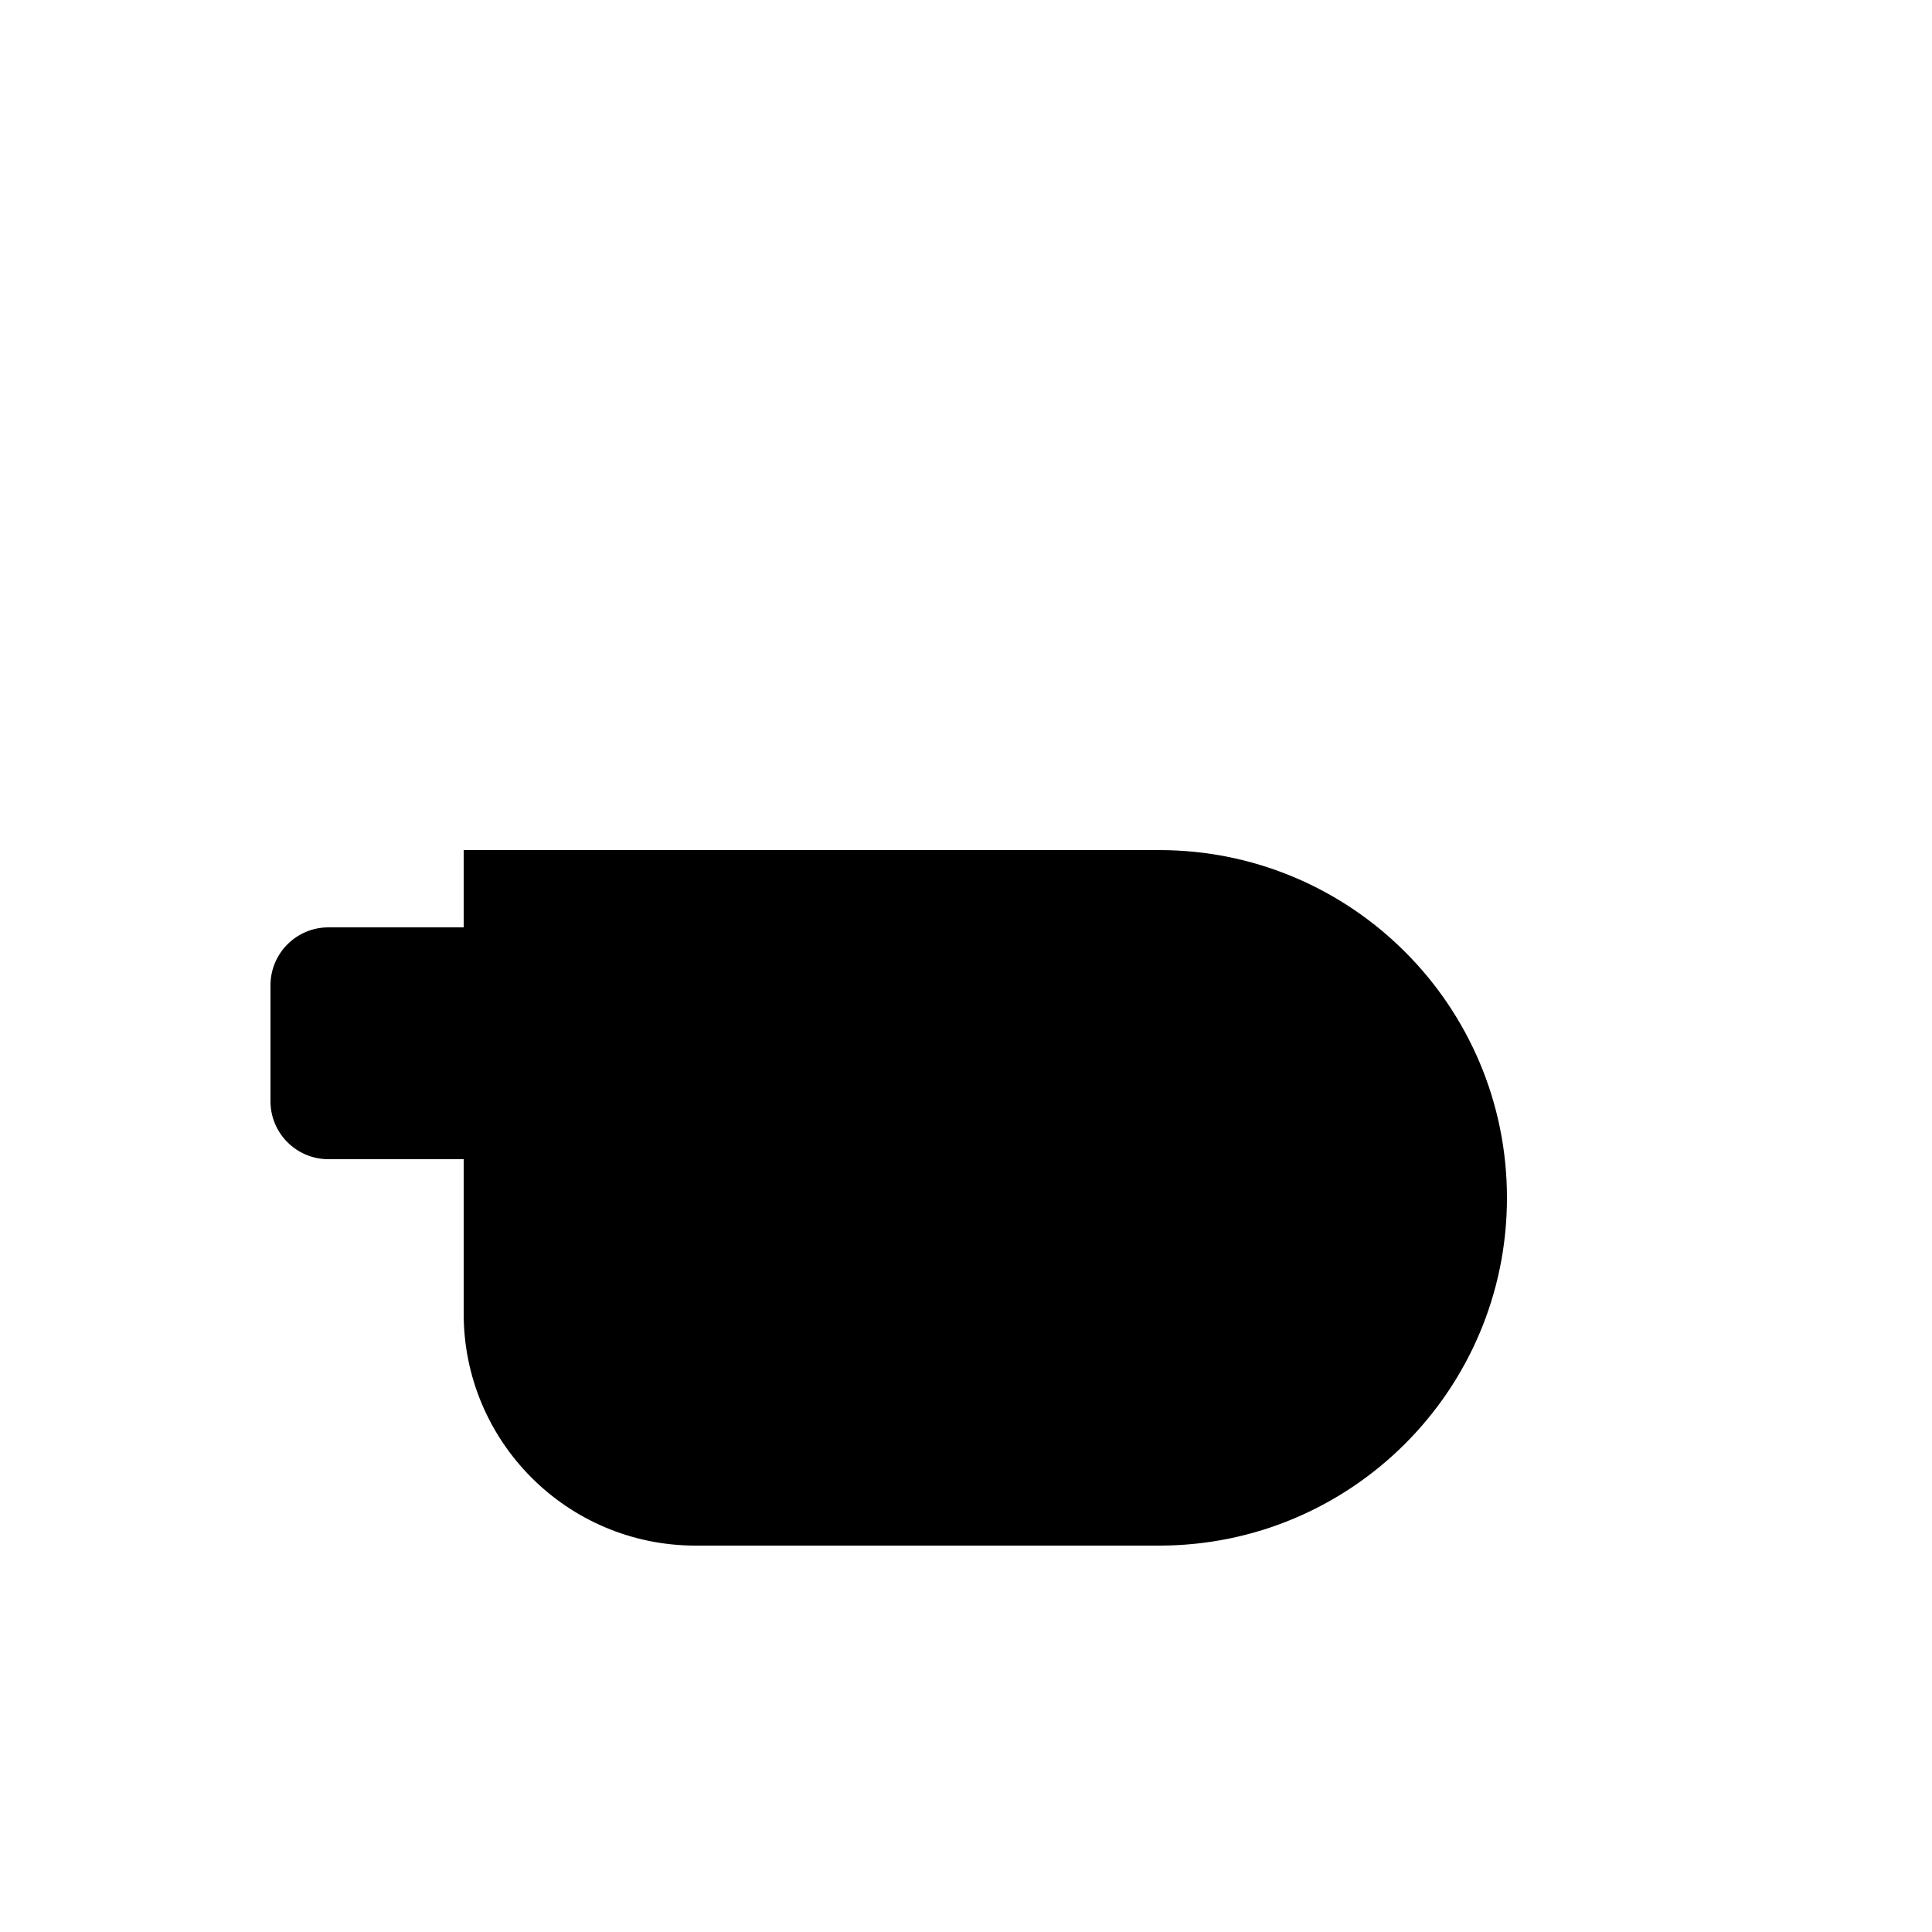
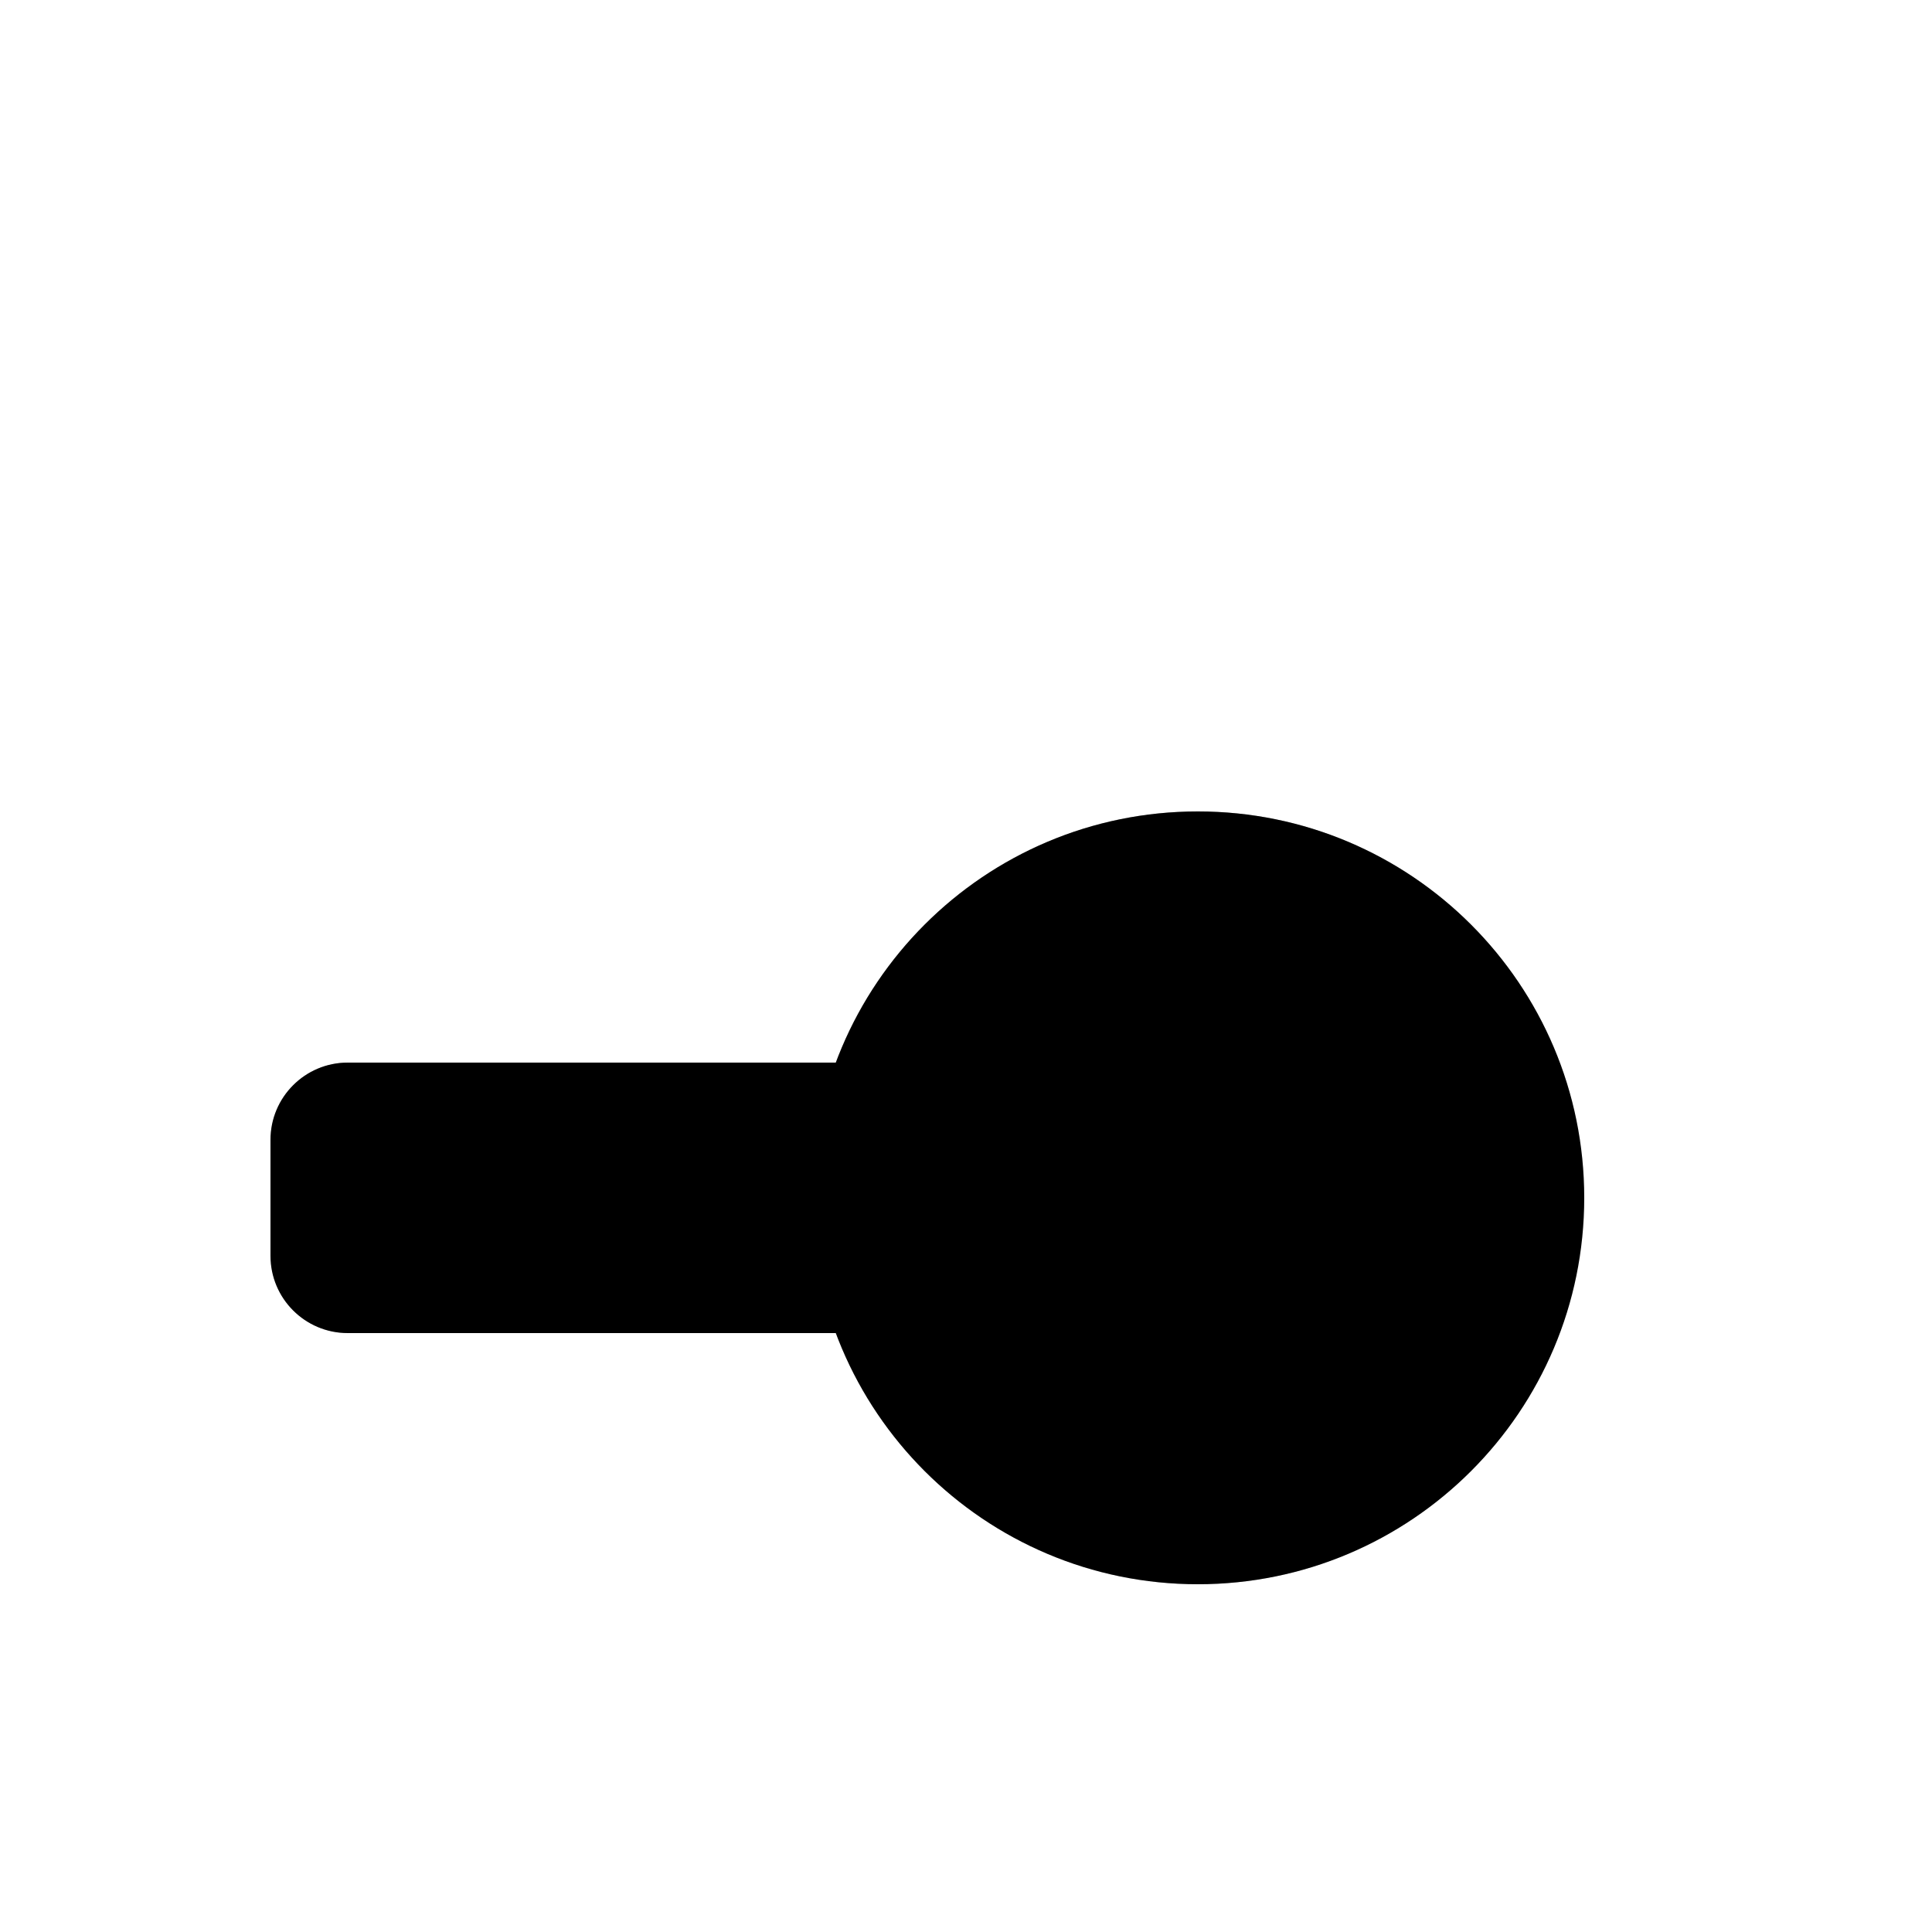
<svg xmlns="http://www.w3.org/2000/svg" viewBox="0 0 100 100" role="img" aria-label="Coach whistle">
-   <path d="M30 22 C44 14 58 14 70 24" fill="none" stroke="__OUTLINE__" stroke-width="4" stroke-linecap="round" />
-   <path d="M24 44 H60 a18 18 0 1 1 0 36 H36 a12 12 0 0 1 -12 -12 Z" fill="__ACCENT__" />
-   <rect x="14" y="48" width="14" height="12" rx="3" fill="__SECONDARY__" />
-   <circle cx="60" cy="62" r="6" fill="__GROUND__" />
-   <circle cx="52" cy="40" r="5" fill="none" stroke="__SECONDARY__" stroke-width="3" />
-   <path d="M86 50 q8 0 8 8 M86 60 q12 0 12 -10" fill="none" stroke="__ACCENT__" stroke-width="3" stroke-linecap="round" opacity="0.8" />
+   <defs>
+     <linearGradient id="whi__UID__" x1="0" y1="0" x2="0" y2="1">
+       <stop offset="0" stop-color="__ON_GROUND__" stop-opacity="0.30" />
+       <stop offset="0.55" stop-color="__ON_GROUND__" stop-opacity="0" />
+       <stop offset="1" stop-color="__GROUND__" stop-opacity="0.22" />
+     </linearGradient>
+   </defs>
+   <path d="M60 33 C46 16 30 16 22 27" fill="none" stroke="__OUTLINE__" stroke-width="4" stroke-linecap="round" />
+   <circle cx="62" cy="40" r="5.5" fill="none" stroke="__SECONDARY__" stroke-width="3.4" />
+   <circle cx="62" cy="62" r="20" fill="__ACCENT__" />
+   <rect x="14" y="55" width="36" height="14" rx="4" fill="__ACCENT__" />
+   <circle cx="62" cy="62" r="20" fill="url(#whi__UID__)" />
+   <rect x="14" y="55" width="36" height="14" rx="4" fill="url(#whi__UID__)" />
+   <circle cx="62" cy="54" r="5" fill="__GROUND__" />
+   <rect x="17" y="59.5" width="8" height="4" rx="2" fill="__GROUND__" opacity="0.55" />
+   <path d="M86 56 q8 1 8 8 M86 66 q12 0 12 -11" fill="none" stroke="__ACCENT__" stroke-width="3.2" stroke-linecap="round" opacity="0.85" />
</svg>
